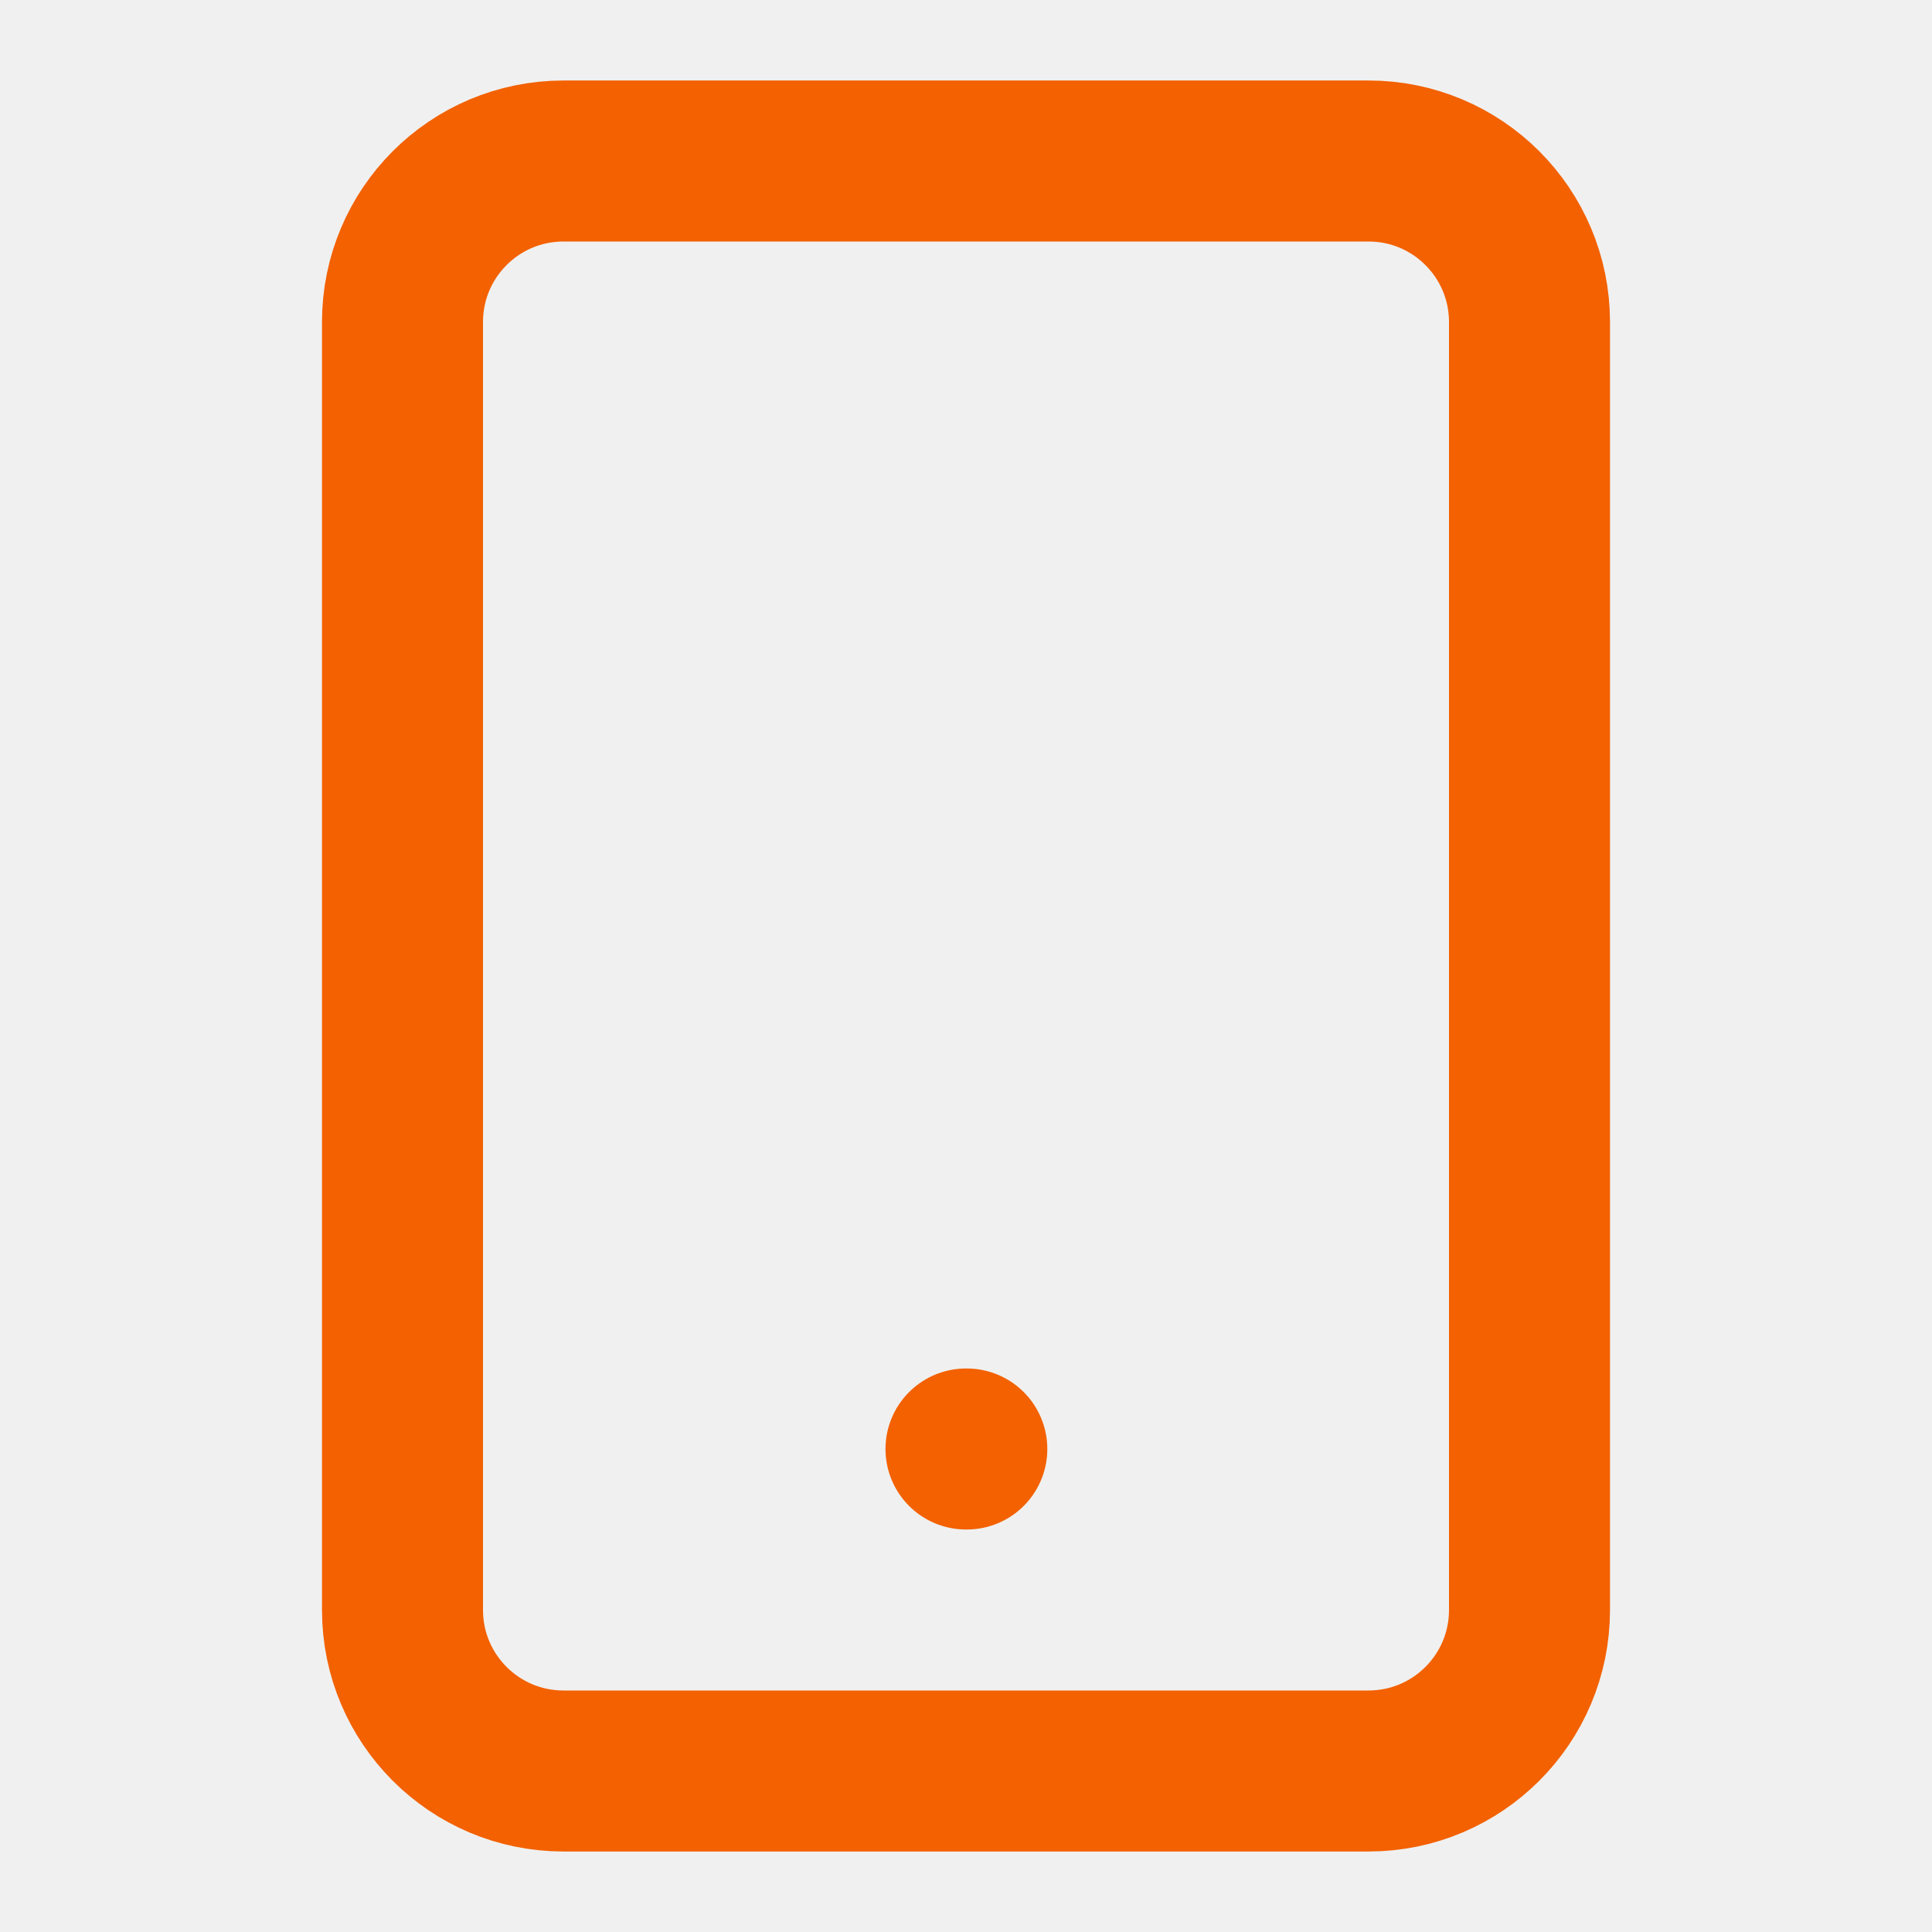
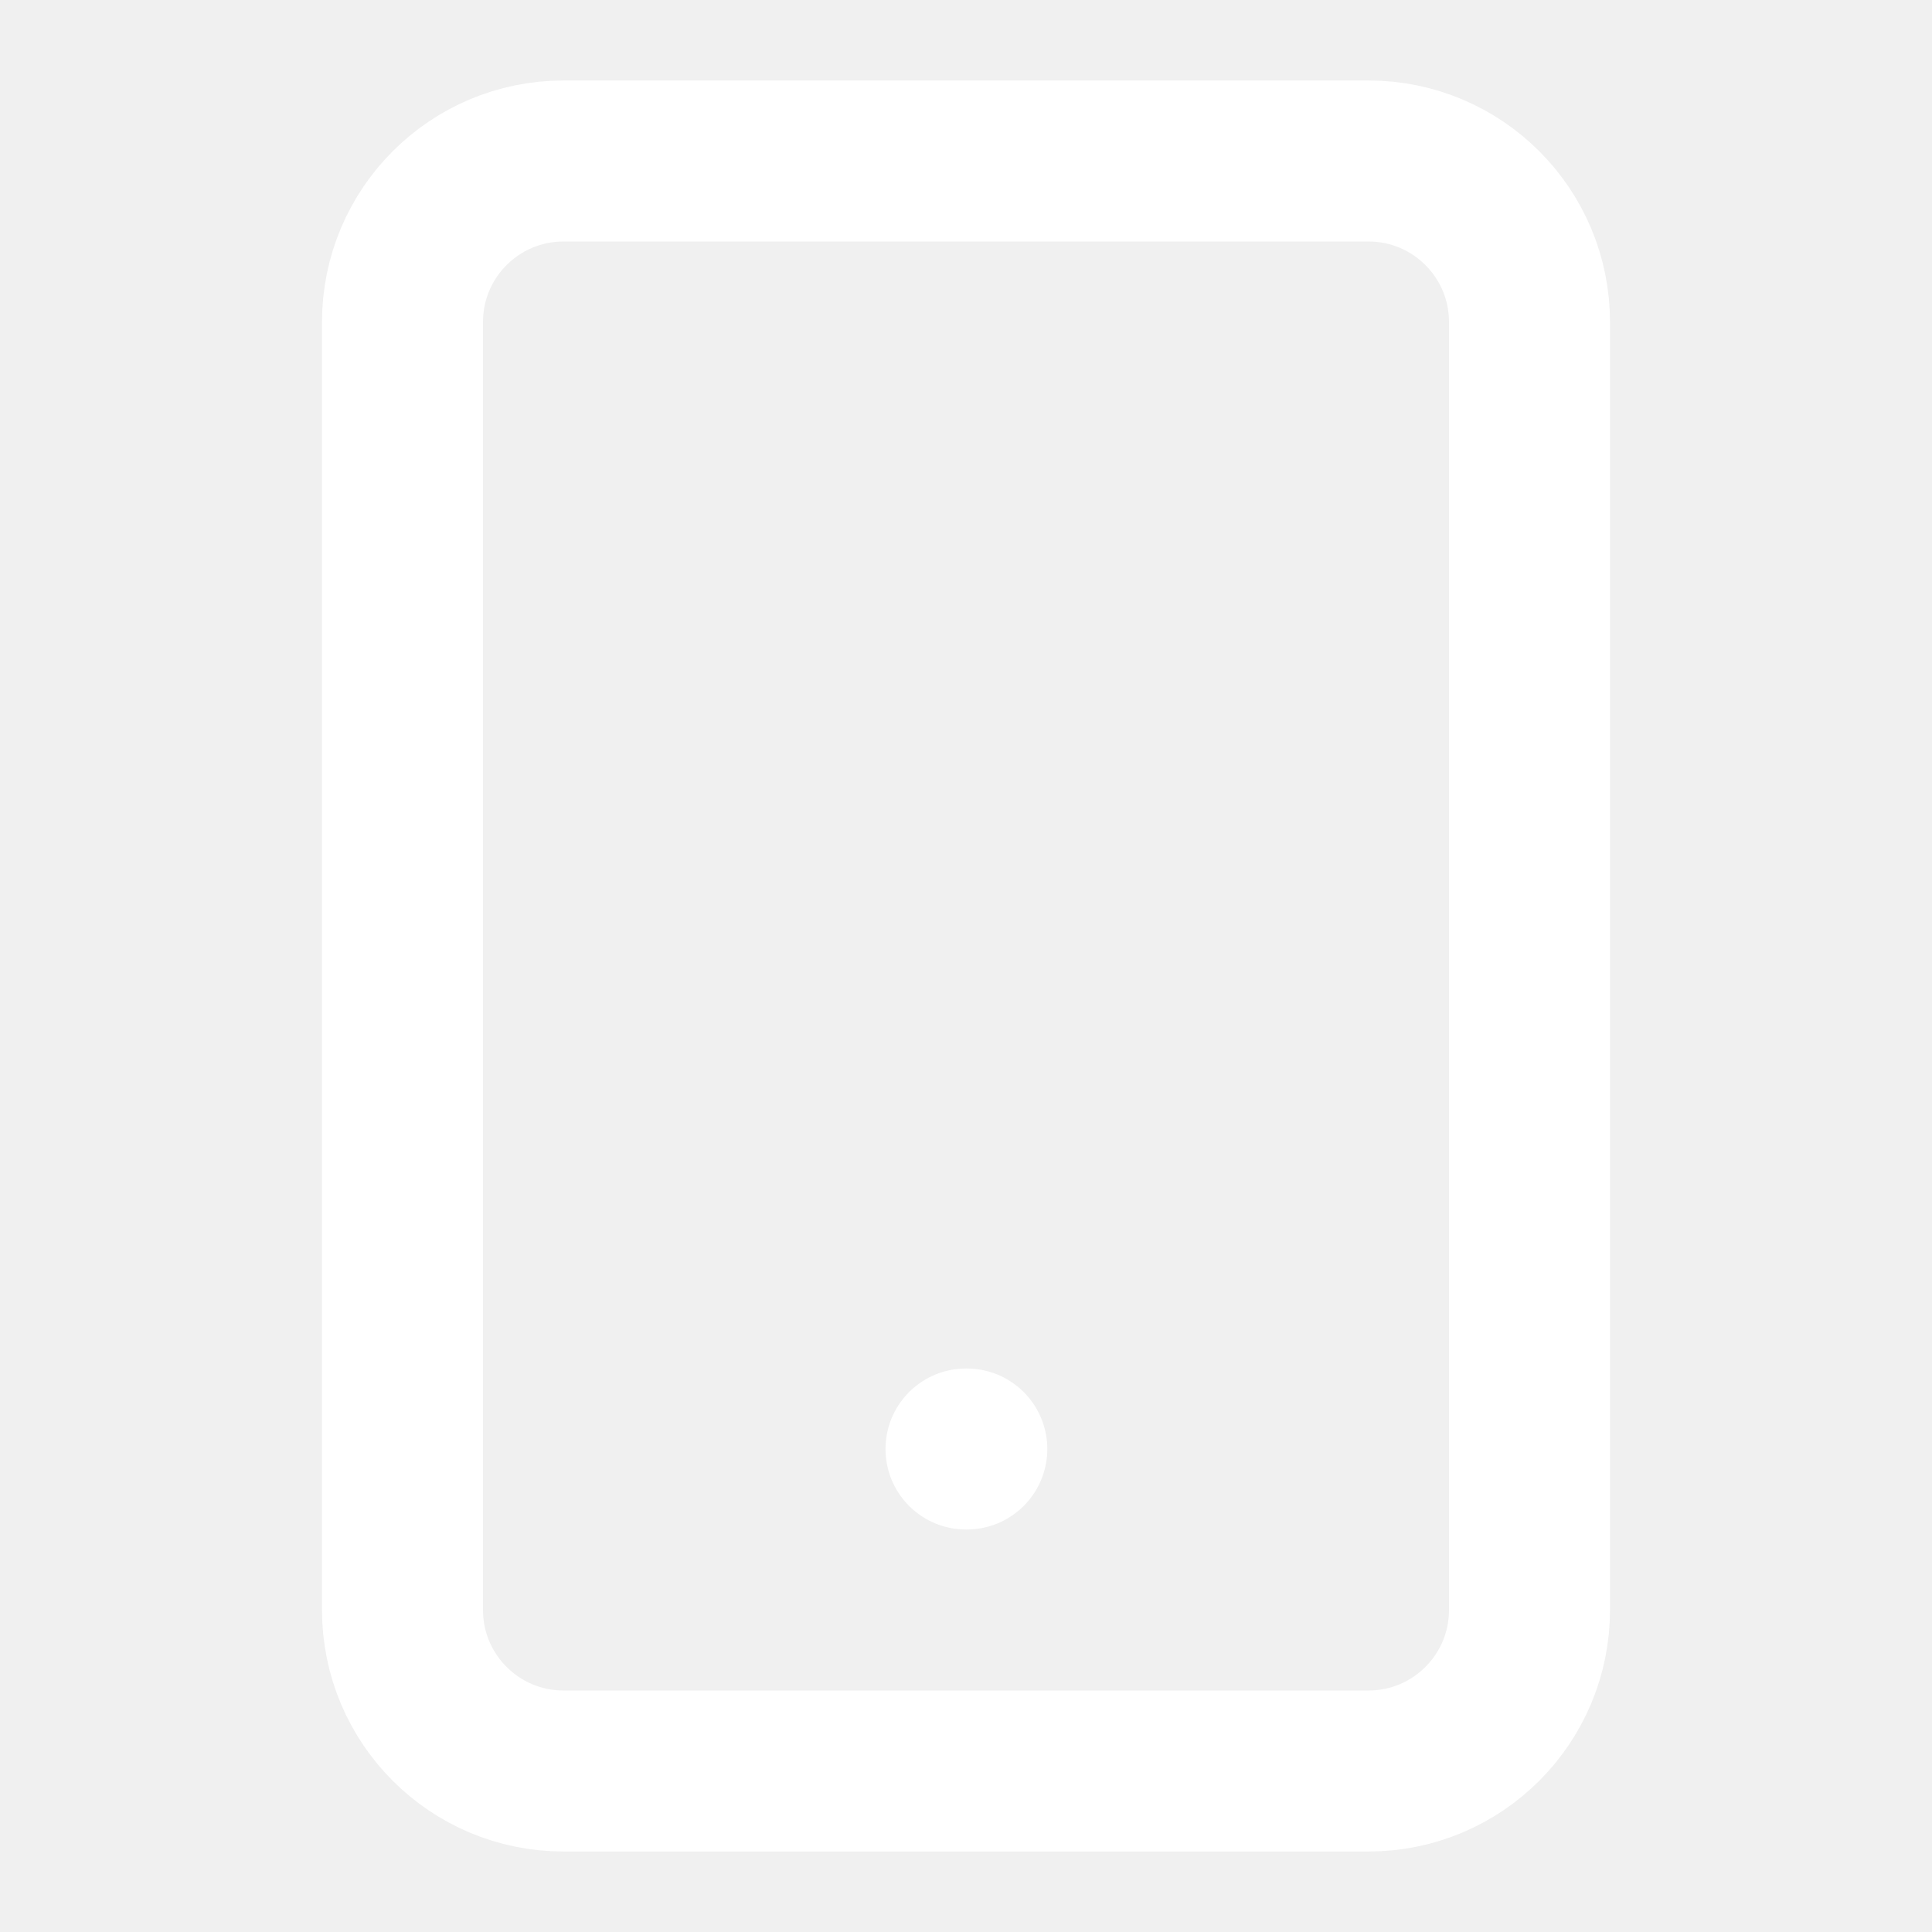
- <svg xmlns="http://www.w3.org/2000/svg" width="24" height="24" viewBox="0 0 24 24" fill="none" stroke="#f36100" stroke-width="2" stroke-linecap="round" stroke-linejoin="round" class="feather feather-smartphone">
+ <svg xmlns="http://www.w3.org/2000/svg" width="24" height="24" viewBox="0 0 24 24" fill="none" stroke="#ffffff" stroke-width="2" stroke-linecap="round" stroke-linejoin="round" class="feather feather-smartphone">
  <rect x="5" y="2" width="14" height="20" rx="2" ry="2" />
  <line x1="12" y1="18" x2="12.01" y2="18" />
</svg>
